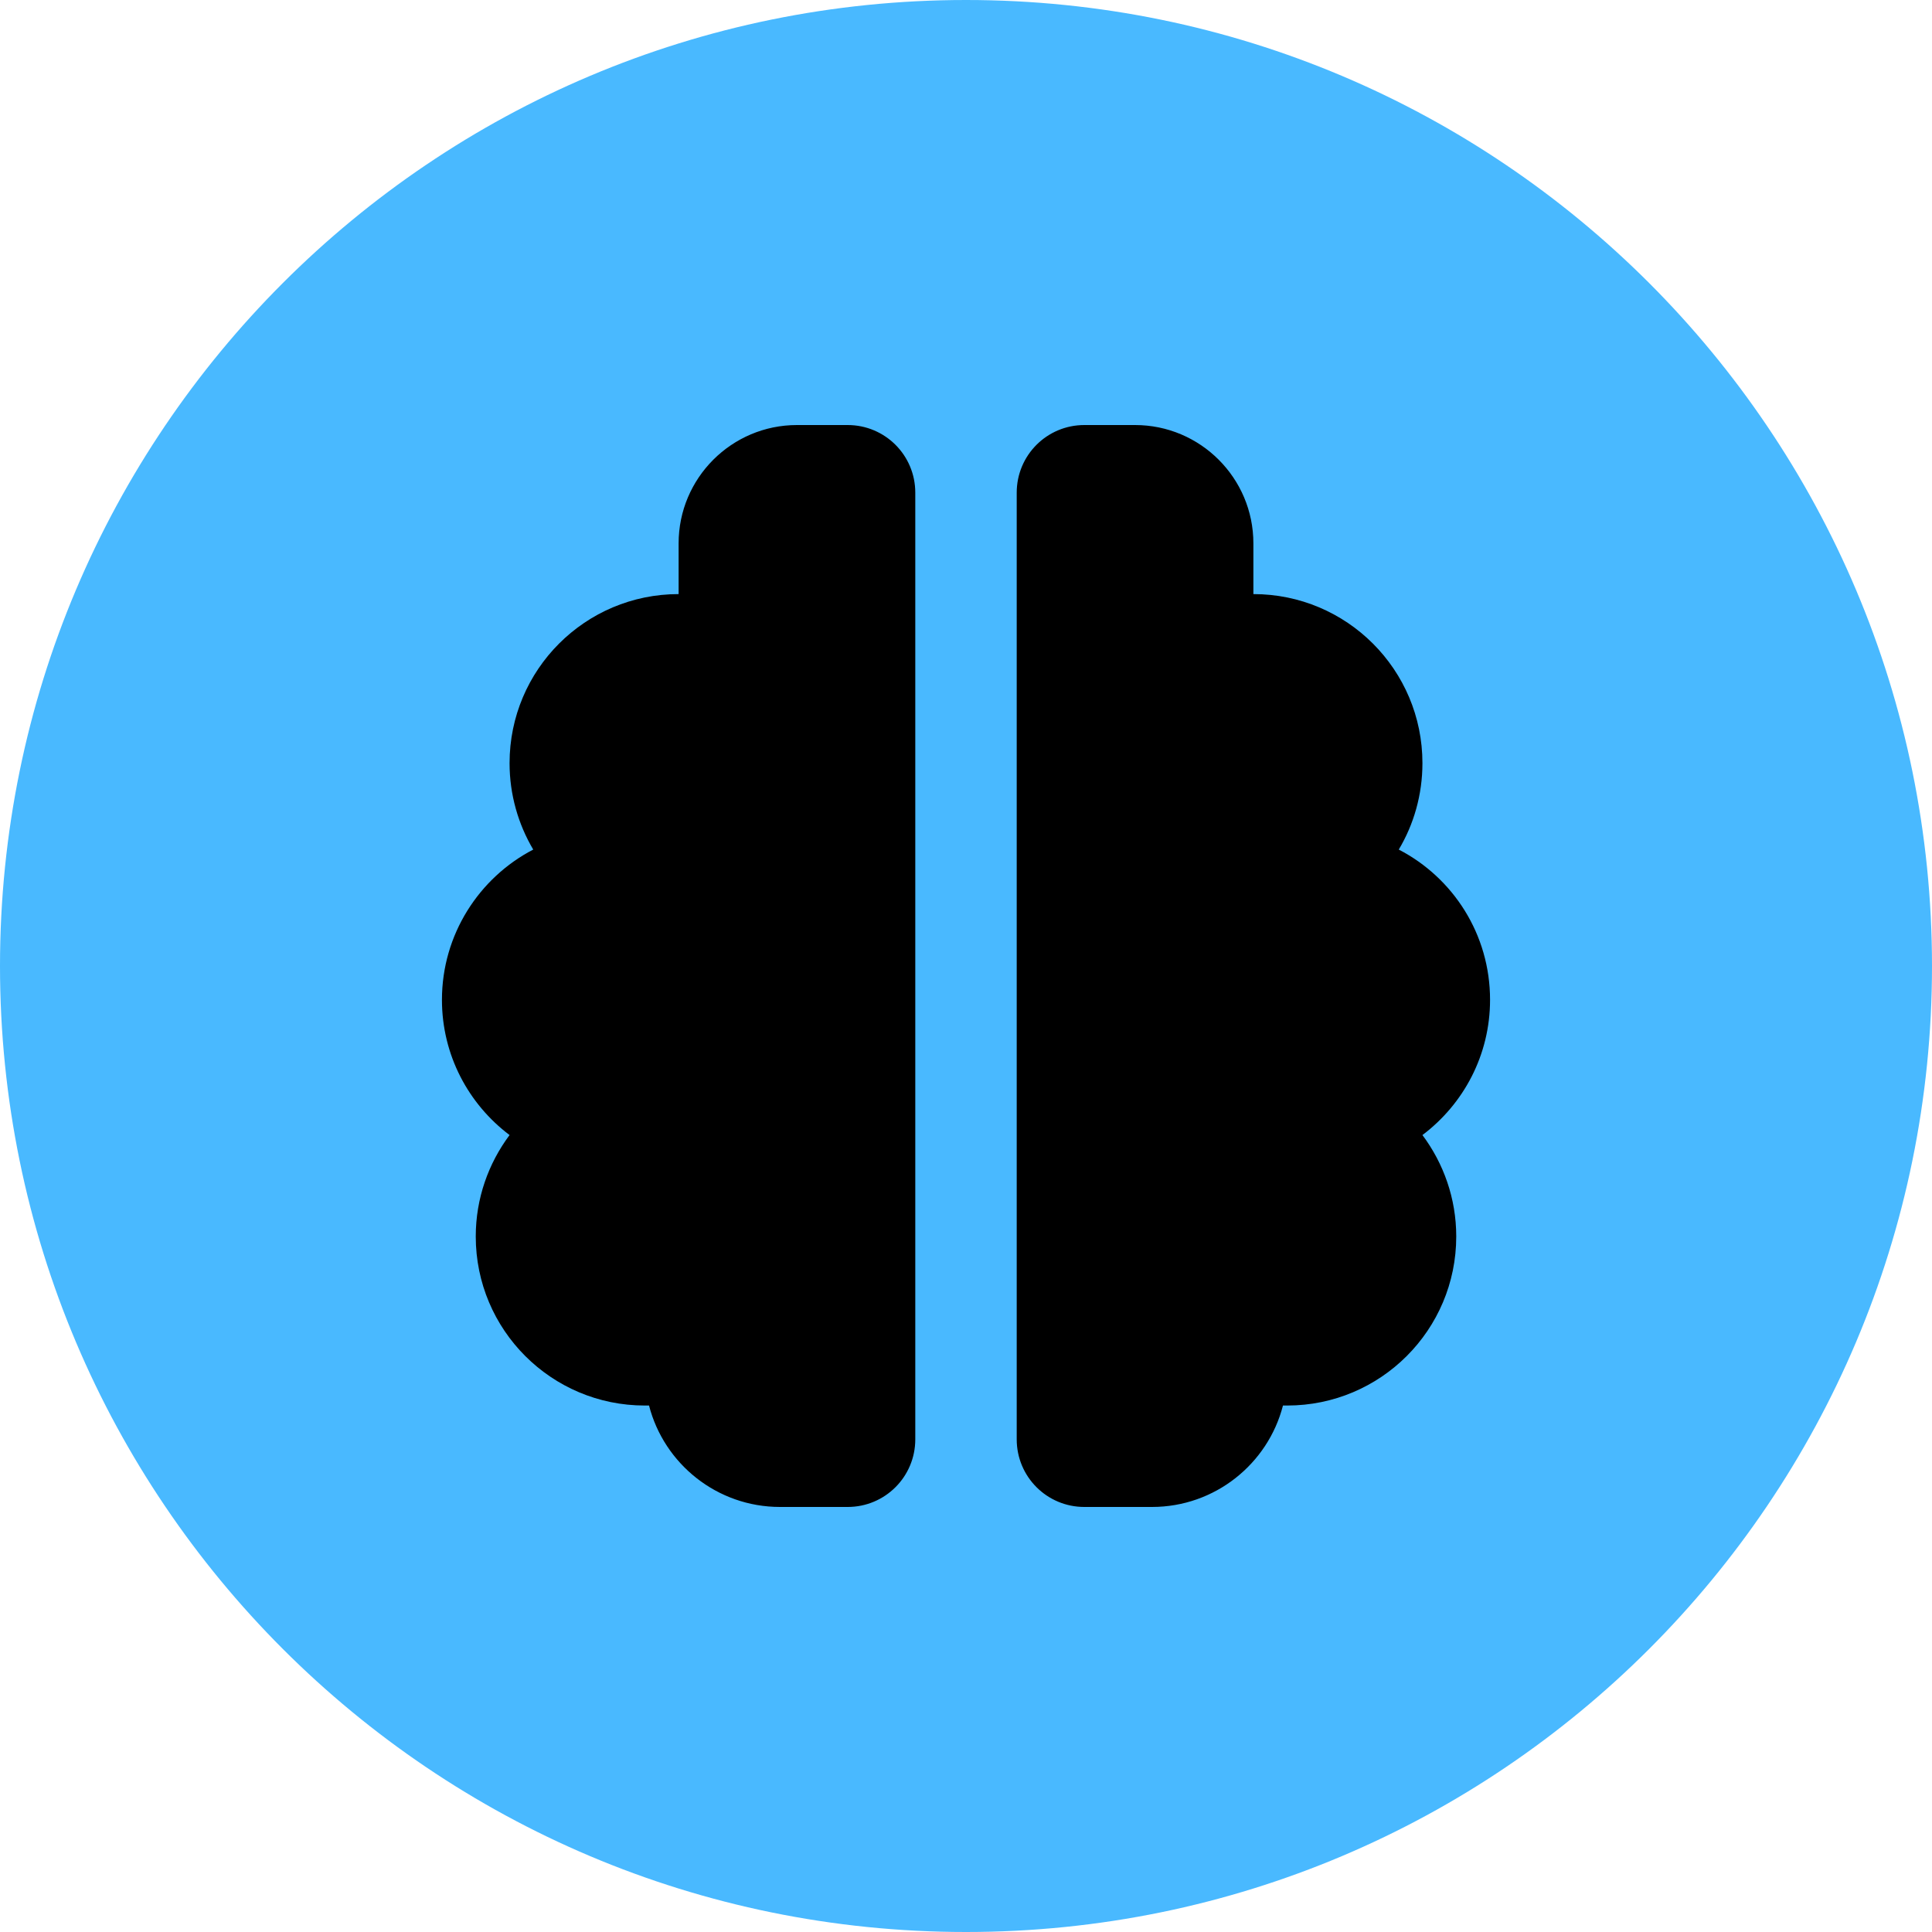
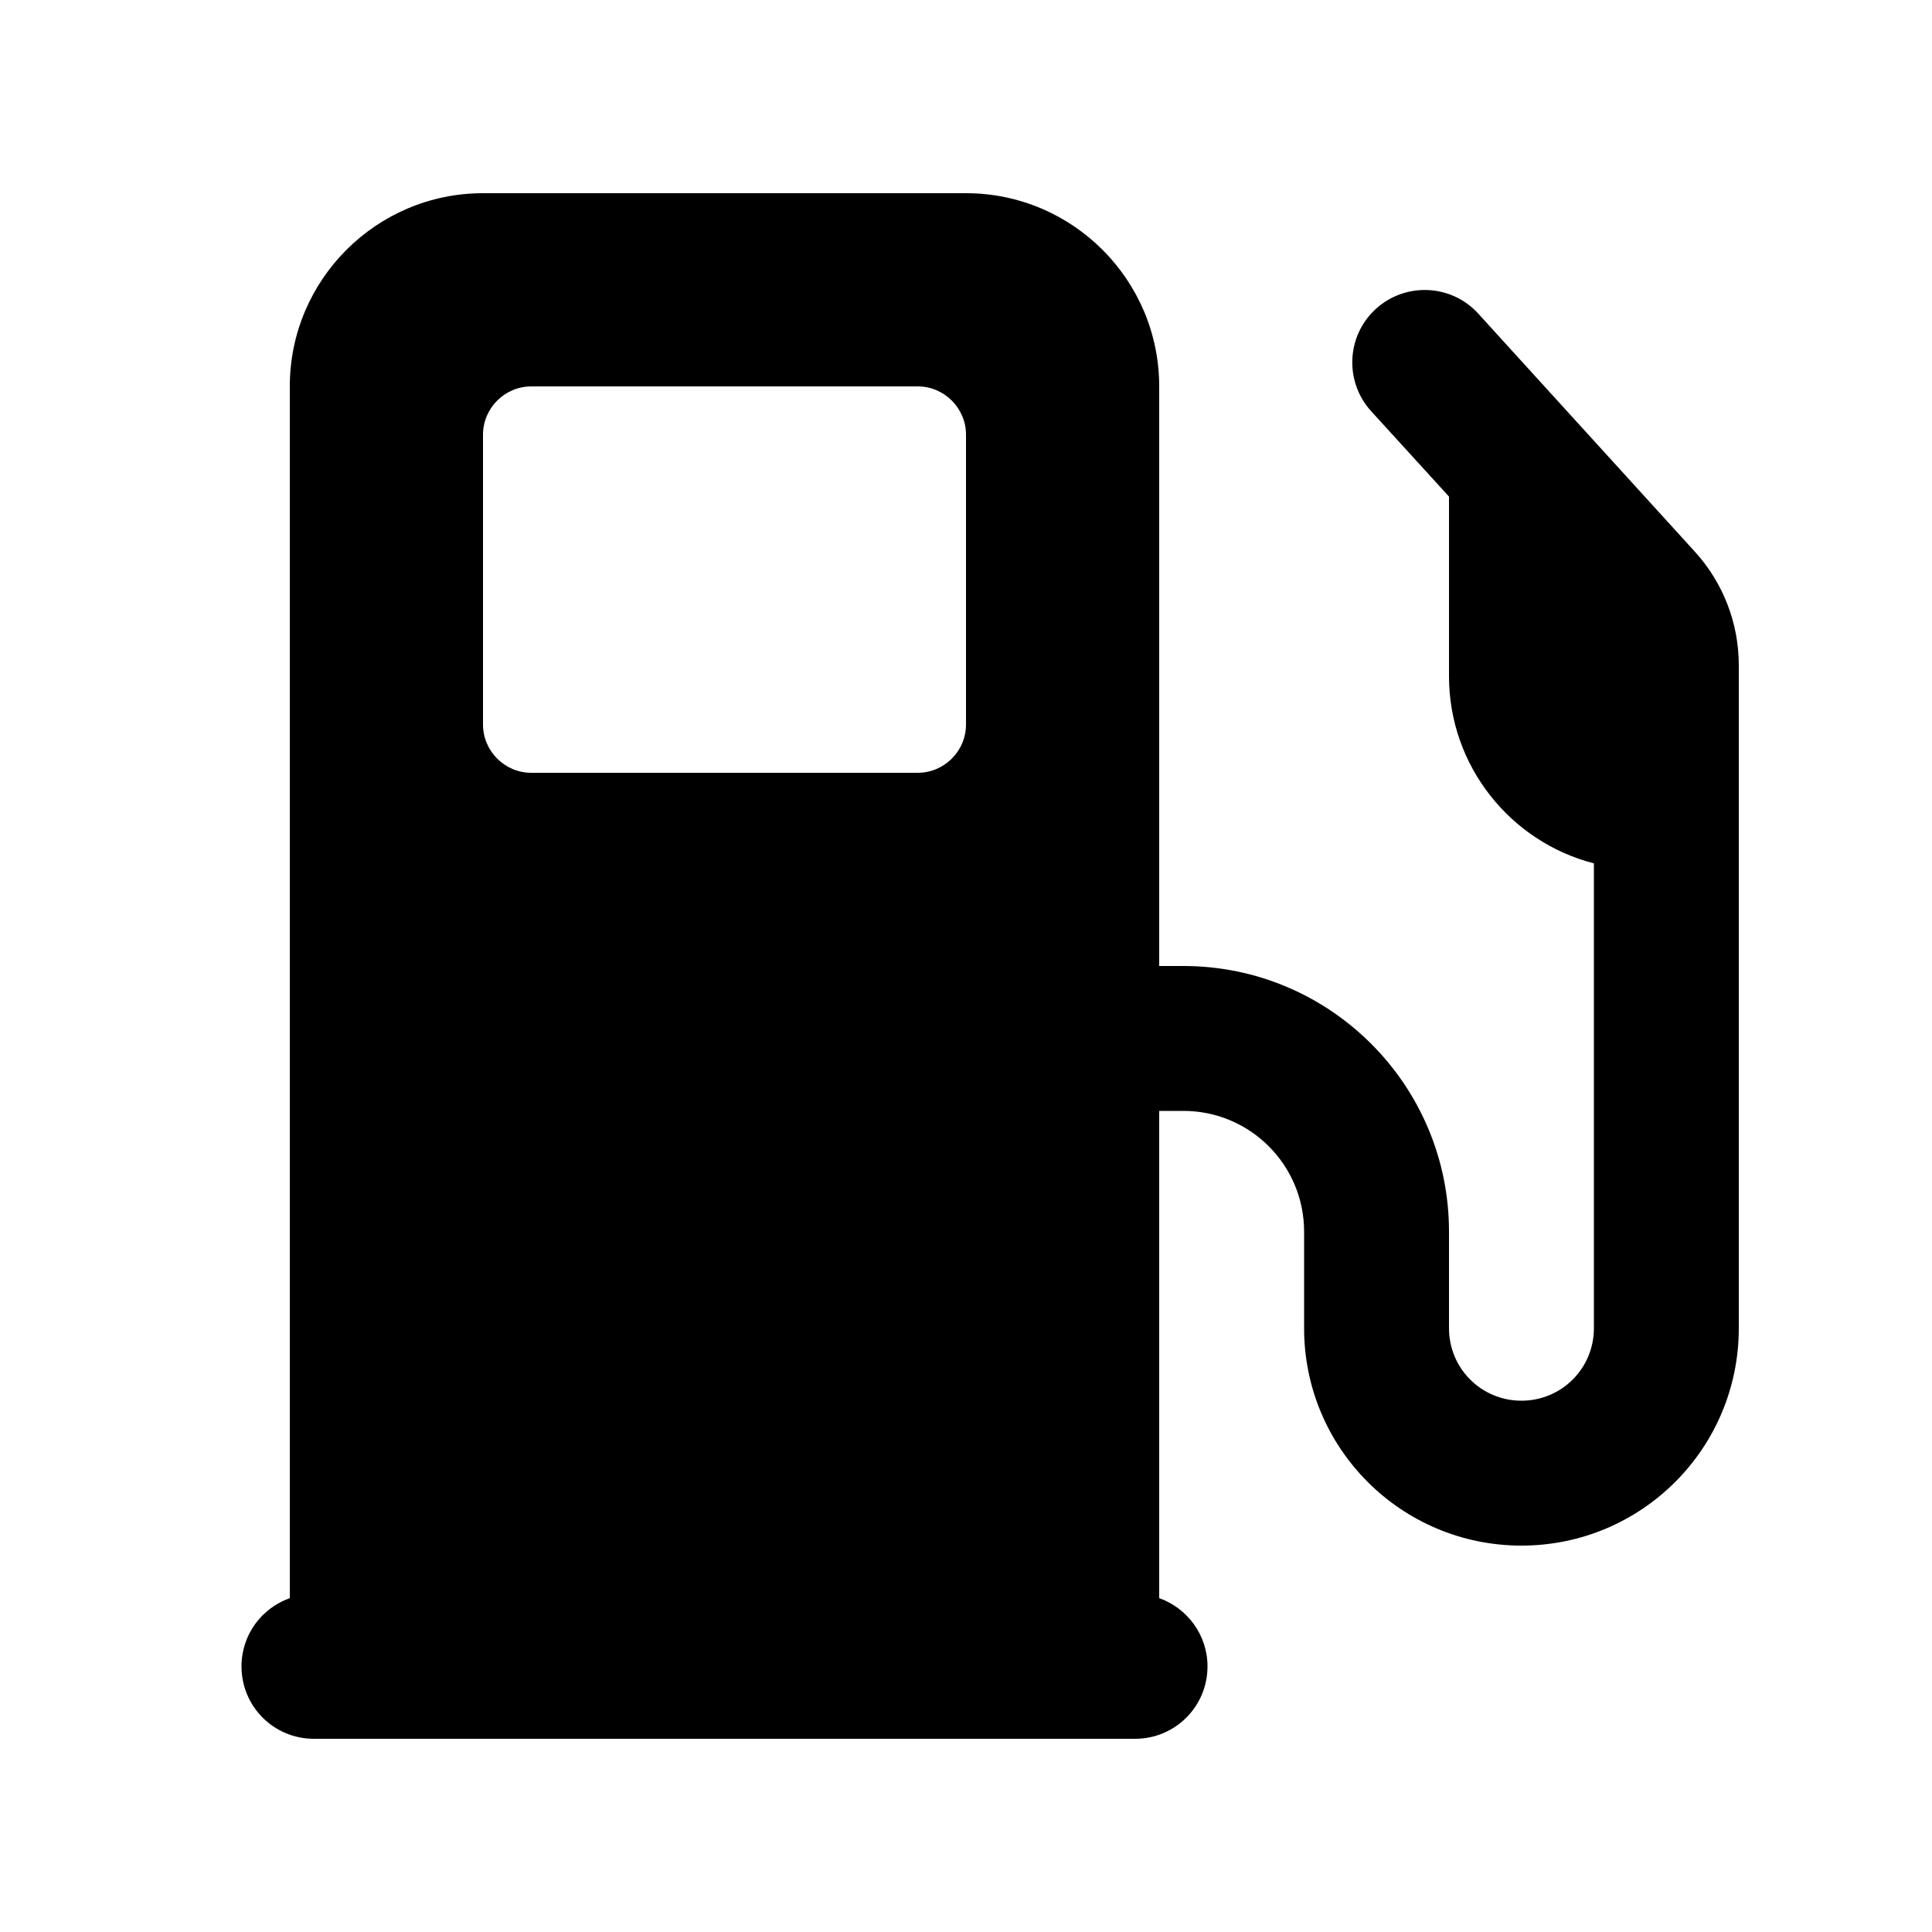
- <svg xmlns="http://www.w3.org/2000/svg" version="1.1" width="1000" height="1000">
-   <g clip-path="url(#SvgjsClipPath1139)">
-     <rect width="1000" height="1000" fill="#49b9ff" />
-     <g transform="matrix(1.09375,0,0,1.09375,150,150)">
-       <svg version="1.1" width="640" height="640">
-         <svg version="1.1" width="640" height="640">
-           <svg viewBox="0 0 640 640">
-             <path d="M184 120C184 89.1 209.1 64 240 64L264 64C281.7 64 296 78.3 296 96L296 544C296 561.7 281.7 576 264 576L232 576C202.2 576 177.1 555.6 170 528C169.3 528 168.7 528 168 528C123.8 528 88 492.2 88 448C88 430 94 413.4 104 400C84.6 385.4 72 362.2 72 336C72 305.1 89.6 278.2 115.2 264.9C108.1 252.9 104 238.9 104 224C104 179.8 139.8 144 184 144L184 120zM456 120L456 144C500.2 144 536 179.8 536 224C536 239 531.9 253 524.8 264.9C550.5 278.2 568 305 568 336C568 362.2 555.4 385.4 536 400C546 413.4 552 430 552 448C552 492.2 516.2 528 472 528C471.3 528 470.7 528 470 528C462.9 555.6 437.8 576 408 576L376 576C358.3 576 344 561.7 344 544L344 96C344 78.3 358.3 64 376 64L400 64C430.9 64 456 89.1 456 120z" />
-           </svg>
-           <style>@media (prefers-color-scheme: light) { :root { filter: none; } }
+ <svg xmlns="http://www.w3.org/2000/svg" version="1.1" width="640" height="640">
+   <svg viewBox="0 0 640 640">
+     <path d="M96 128C96 92.7 124.7 64 160 64L320 64C355.3 64 384 92.7 384 128L384 320L392 320C440.6 320 480 359.4 480 408L480 440C480 453.3 490.7 464 504 464C517.3 464 528 453.3 528 440L528 286C500.4 278.9 480 253.8 480 224L480 164.5L454.2 136.2C445.3 126.4 446 111.2 455.8 102.3C465.6 93.4 480.8 94.1 489.7 103.9L561.4 182.7C570.8 193 576 206.4 576 220.4L576 440C576 479.8 543.8 512 504 512C464.2 512 432 479.8 432 440L432 408C432 385.9 414.1 368 392 368L384 368L384 529.4C393.3 532.7 400 541.6 400 552C400 565.3 389.3 576 376 576L104 576C90.7 576 80 565.3 80 552C80 541.5 86.7 532.7 96 529.4L96 128zM160 144L160 240C160 248.8 167.2 256 176 256L304 256C312.8 256 320 248.8 320 240L320 144C320 135.2 312.8 128 304 128L176 128C167.2 128 160 135.2 160 144z" />
+   </svg>
+   <style>@media (prefers-color-scheme: light) { :root { filter: none; } }
@media (prefers-color-scheme: dark) { :root { filter: invert(100%); } }
</style>
-         </svg>
-       </svg>
-     </g>
-   </g>
-   <defs>
-     <clipPath id="SvgjsClipPath1139">
-       <rect width="1000" height="1000" x="0" y="0" rx="500" ry="500" />
-     </clipPath>
-   </defs>
</svg>
